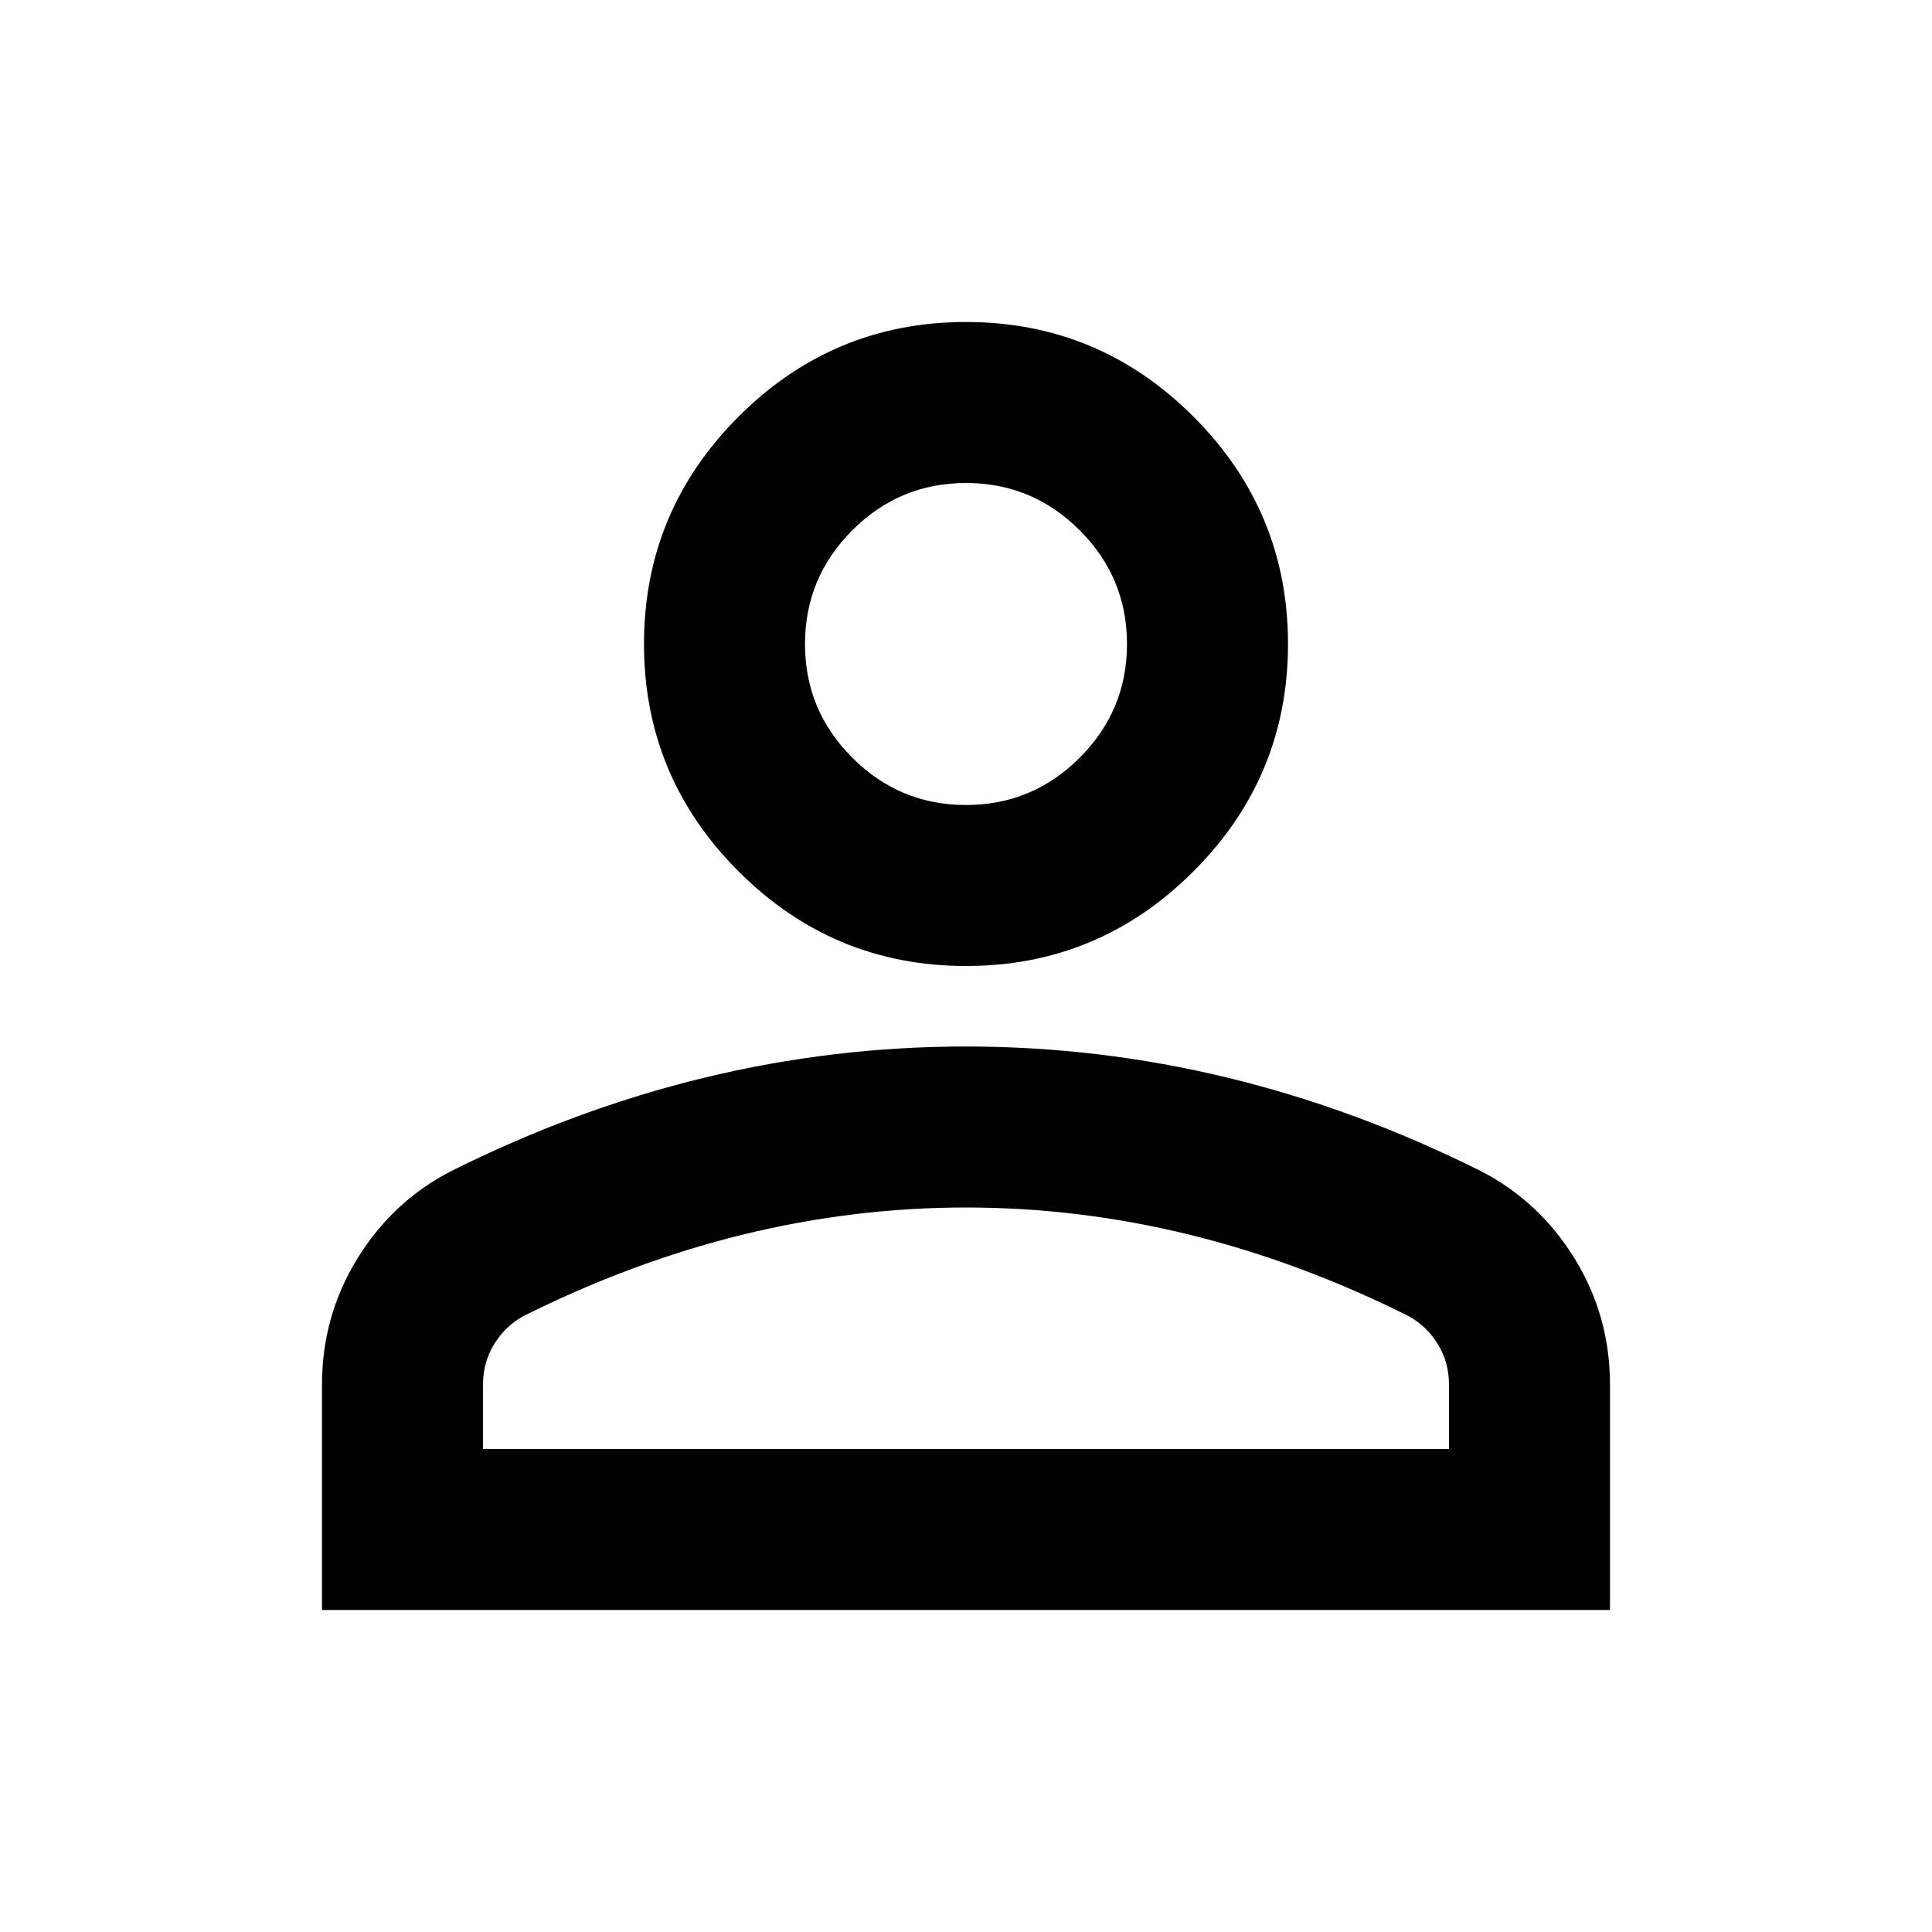
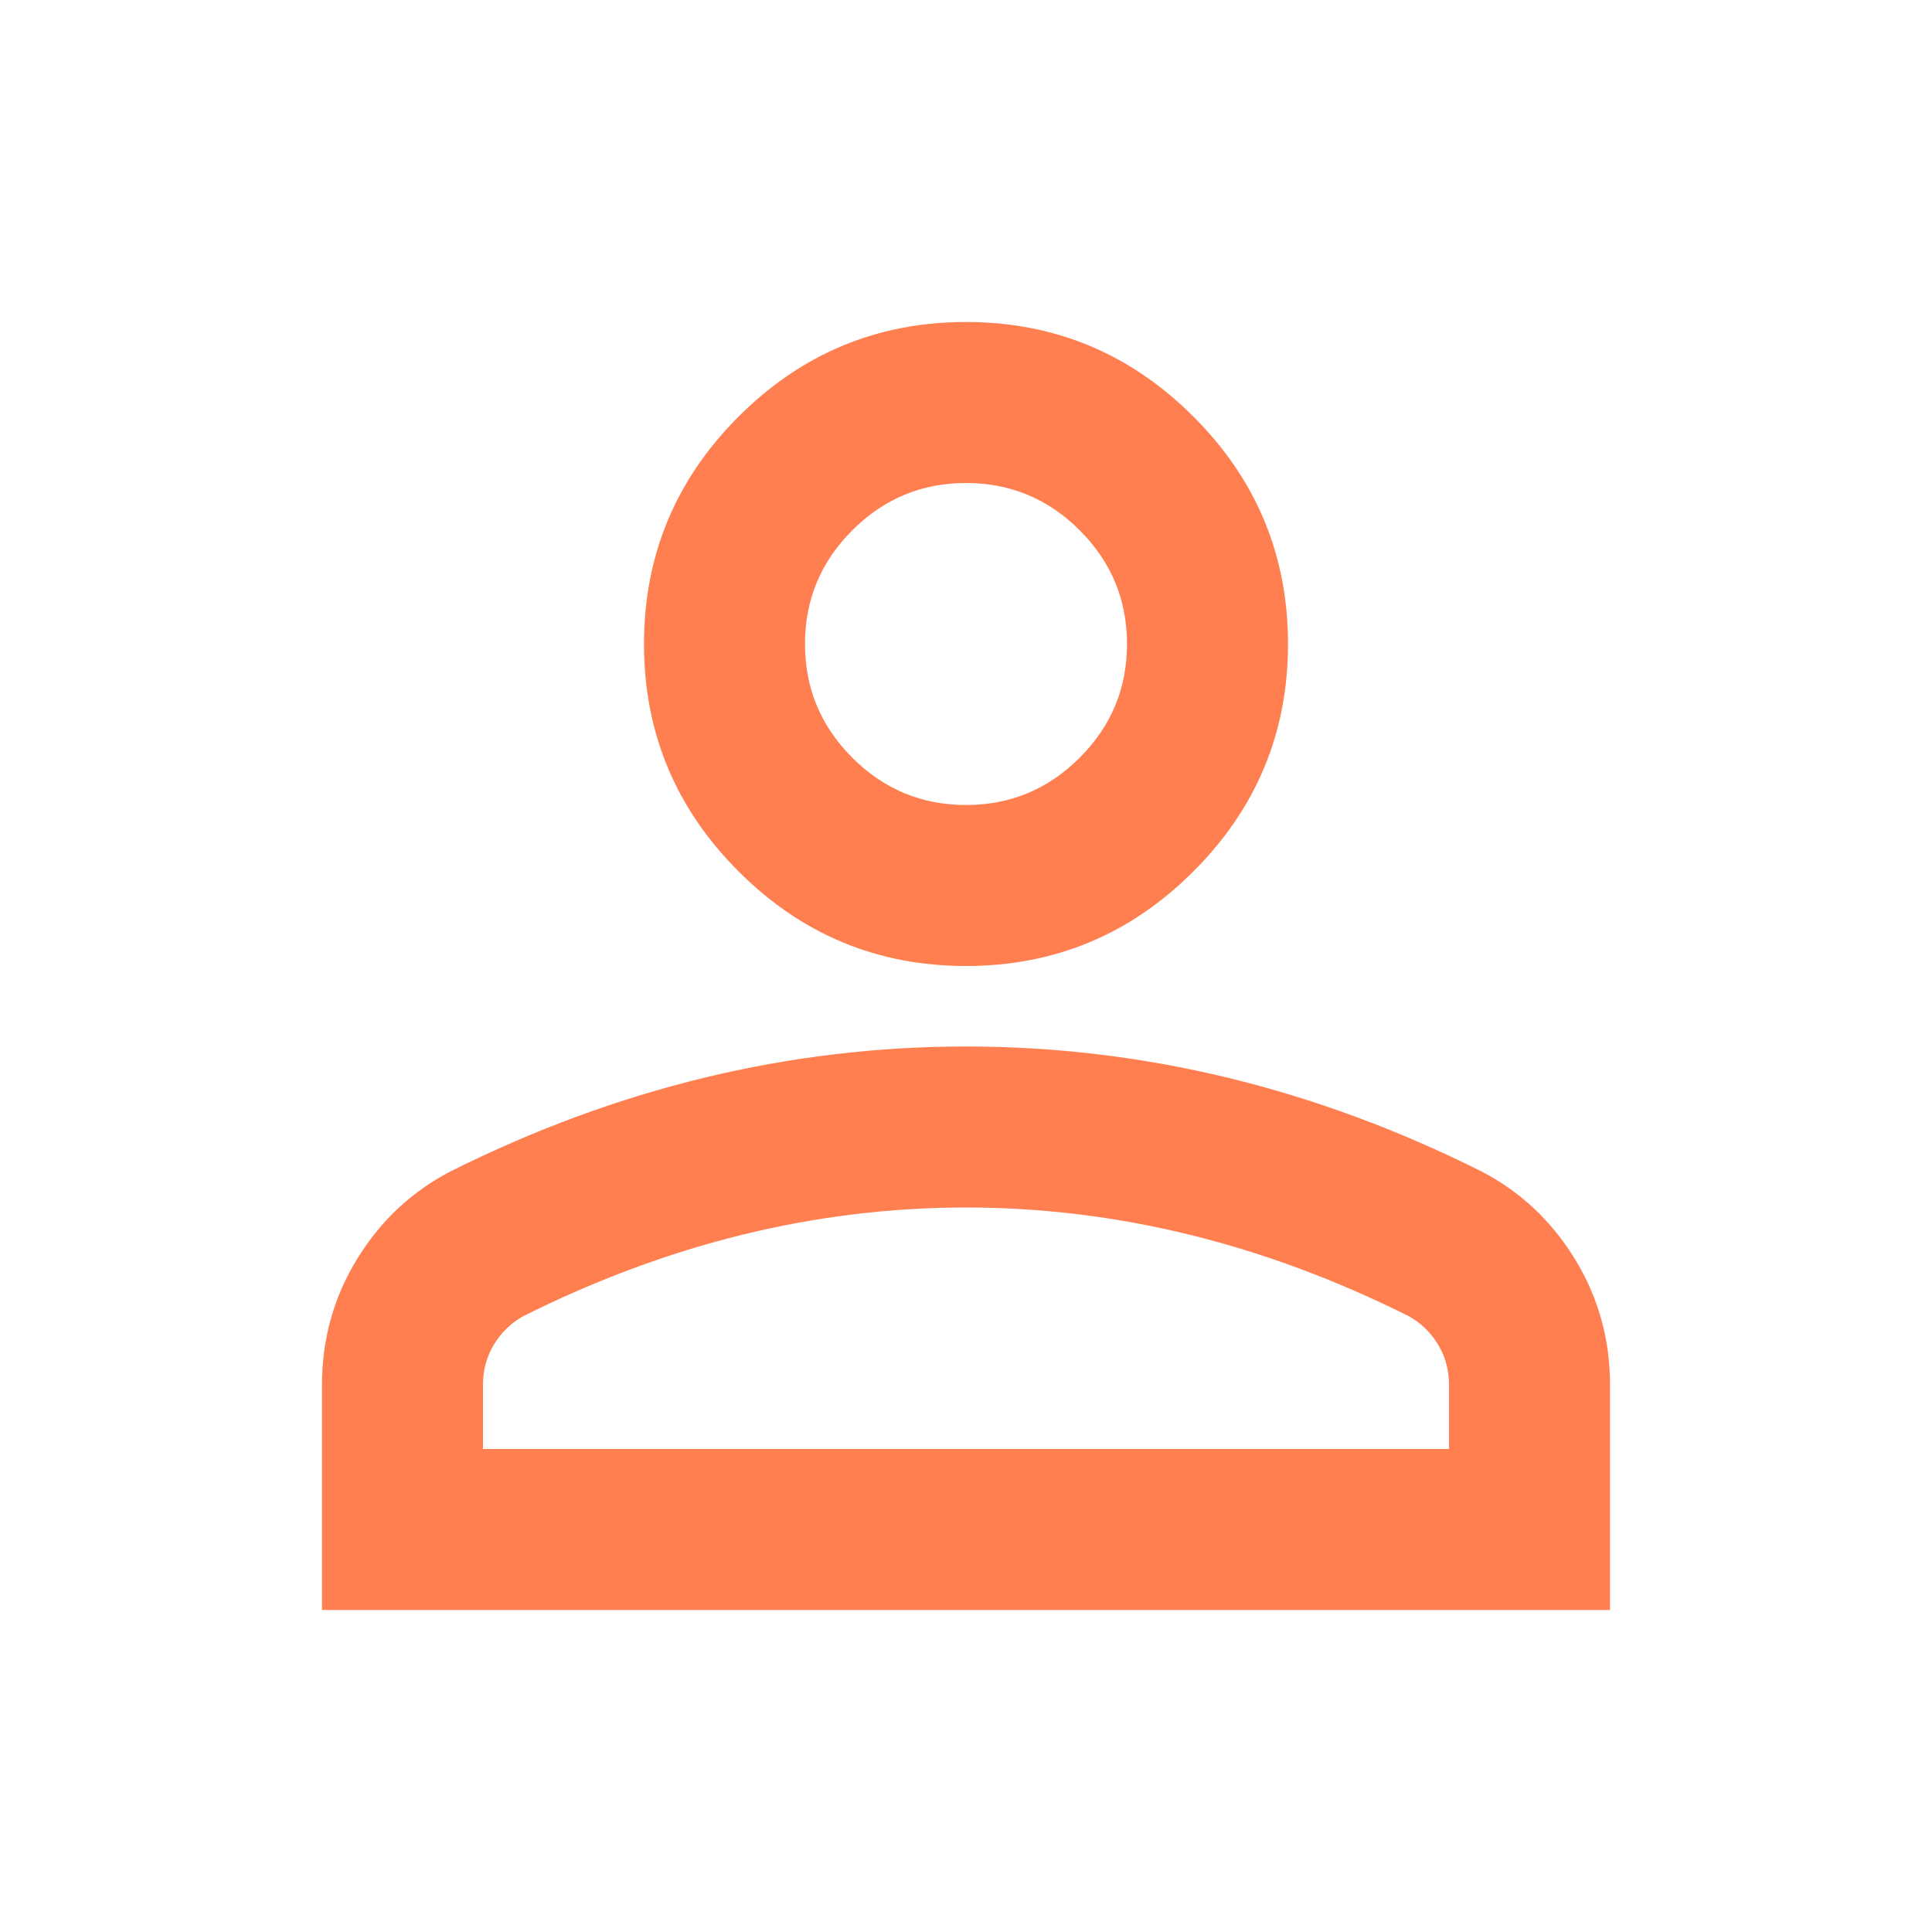
- <svg xmlns="http://www.w3.org/2000/svg" height="24px" viewBox="0 -960 960 960" width="24px" fill="#">
+ <svg xmlns="http://www.w3.org/2000/svg" height="24px" viewBox="0 -960 960 960" width="24px" fill="coral">
  <path d="M480-480q-66 0-113-47t-47-113q0-66 47-113t113-47q66 0 113 47t47 113q0 66-47 113t-113 47ZM160-160v-112q0-34 17.5-62.5T224-378q62-31 126-46.5T480-440q66 0 130 15.5T736-378q29 15 46.5 43.5T800-272v112H160Zm80-80h480v-32q0-11-5.5-20T700-306q-54-27-109-40.5T480-360q-56 0-111 13.5T260-306q-9 5-14.5 14t-5.5 20v32Zm240-320q33 0 56.5-23.5T560-640q0-33-23.5-56.5T480-720q-33 0-56.5 23.5T400-640q0 33 23.5 56.5T480-560Zm0-80Zm0 400Z" />
</svg>
